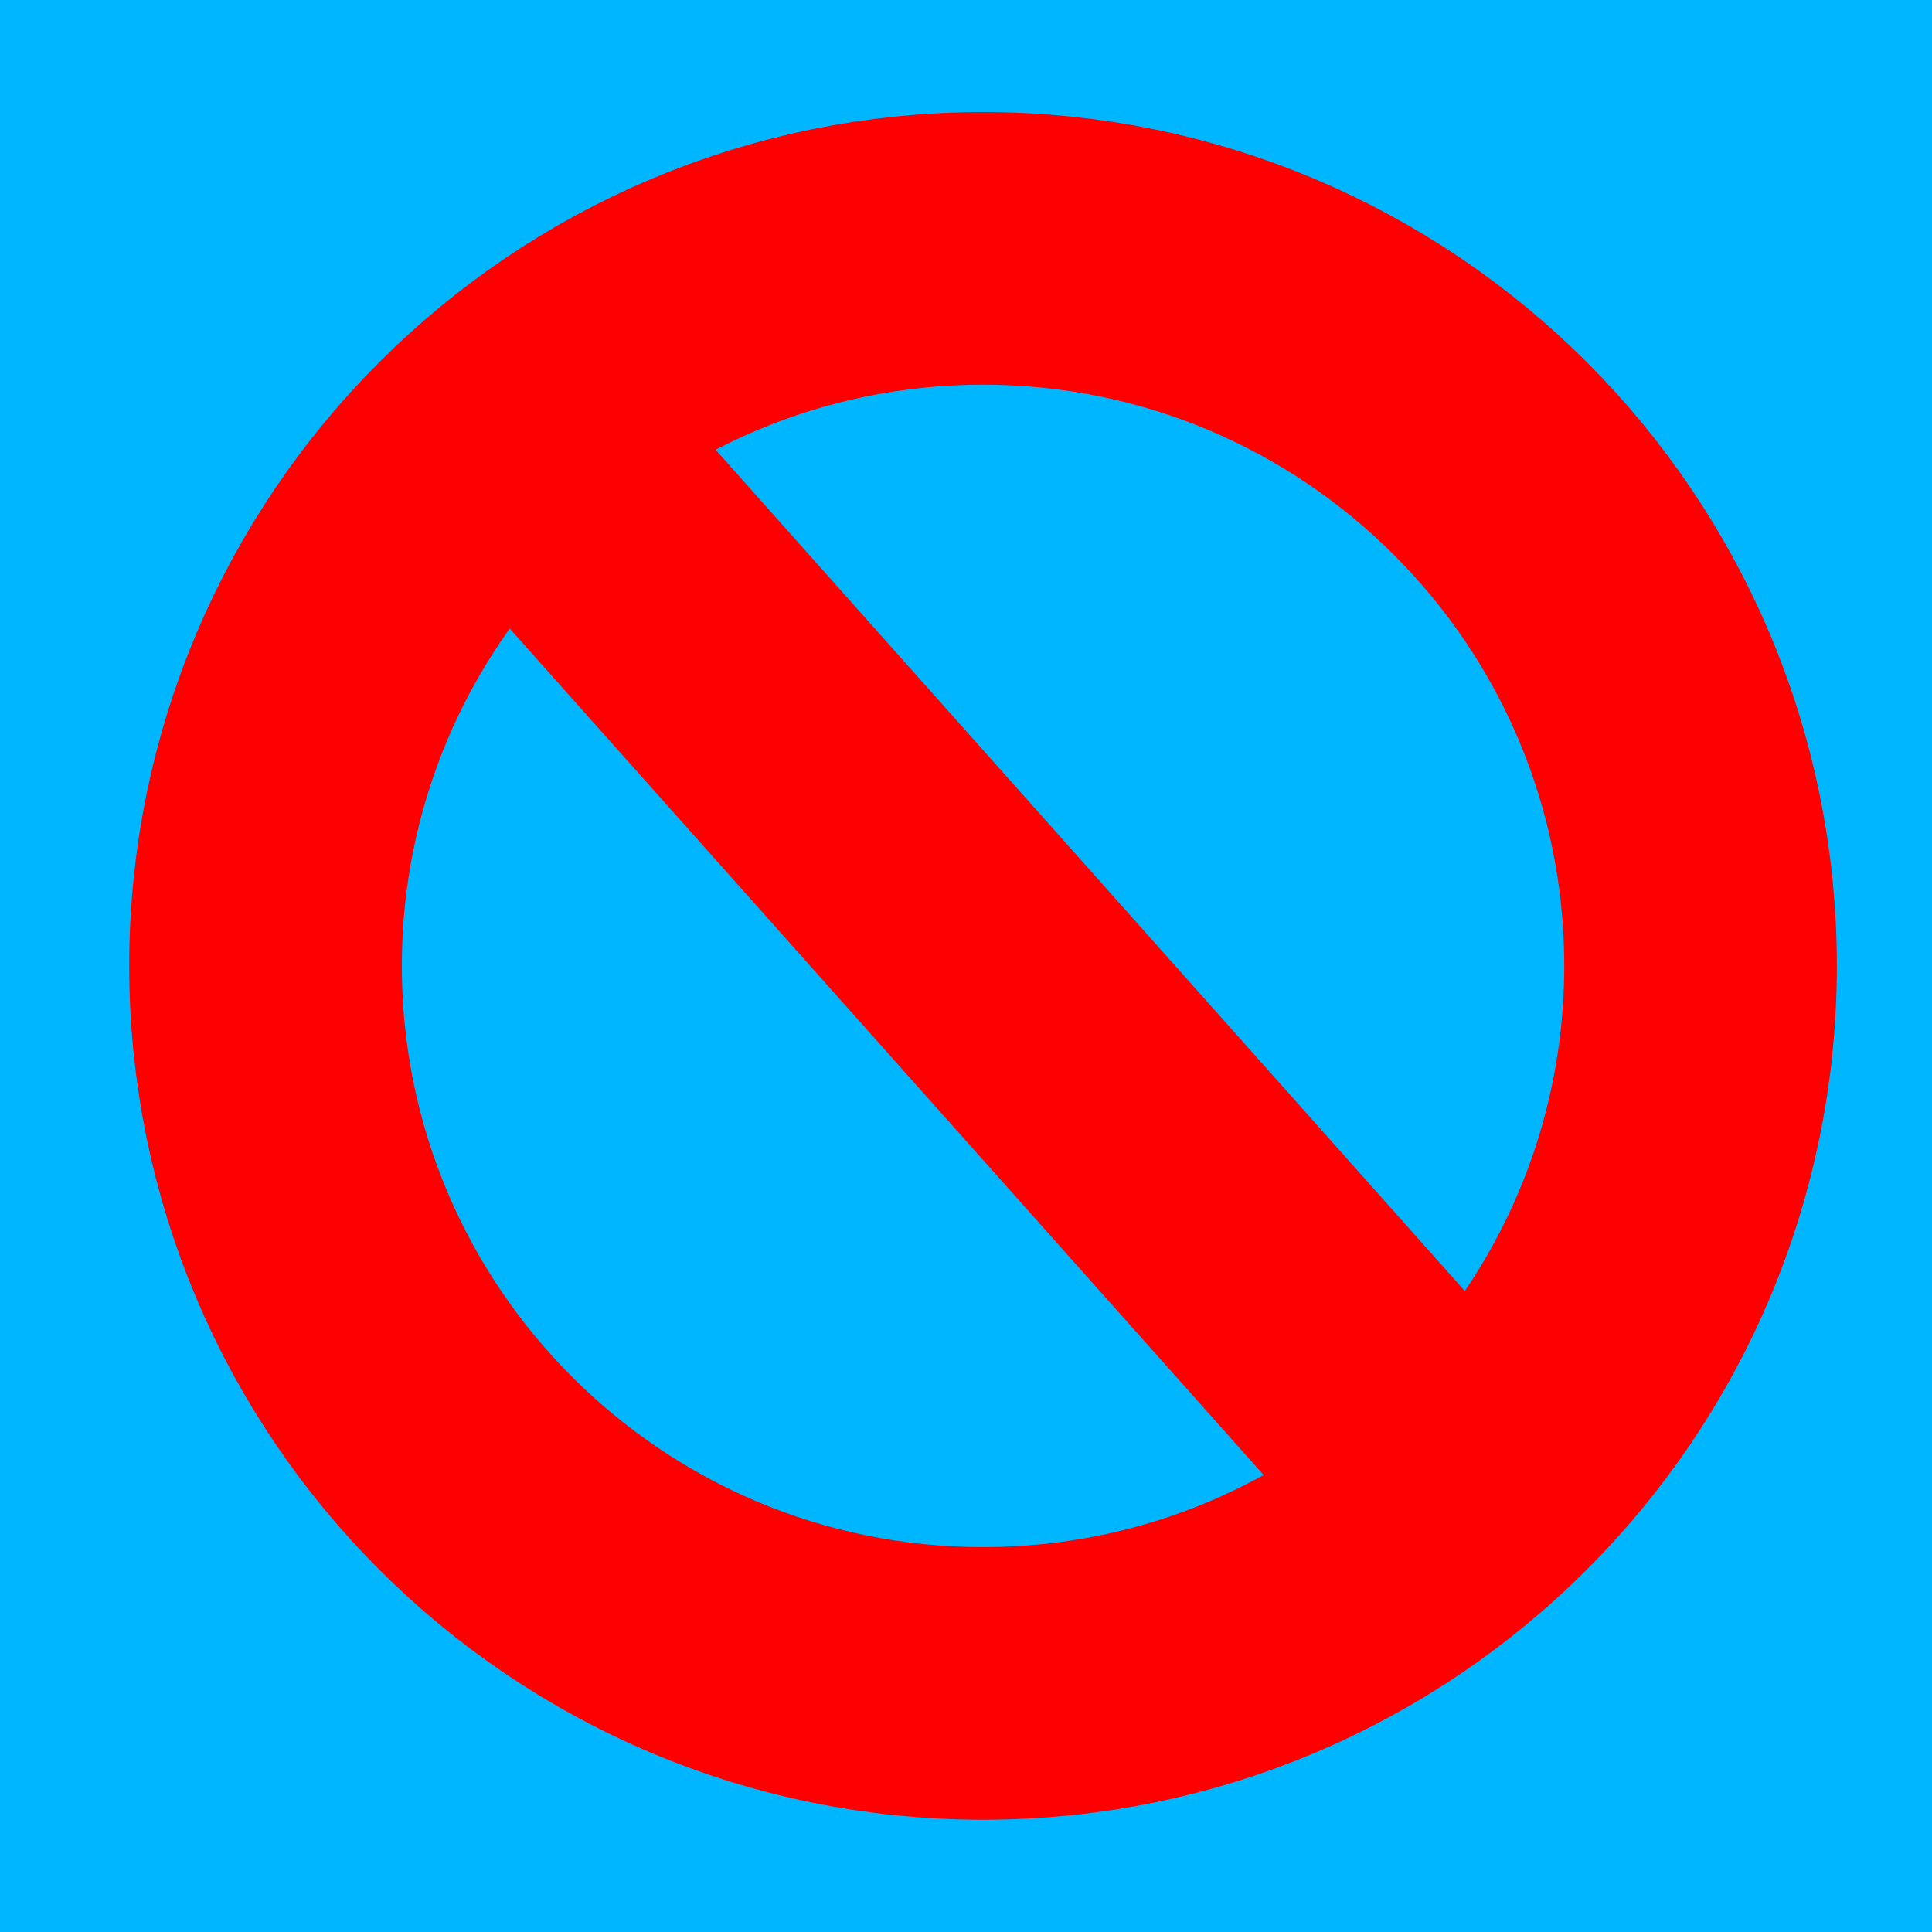
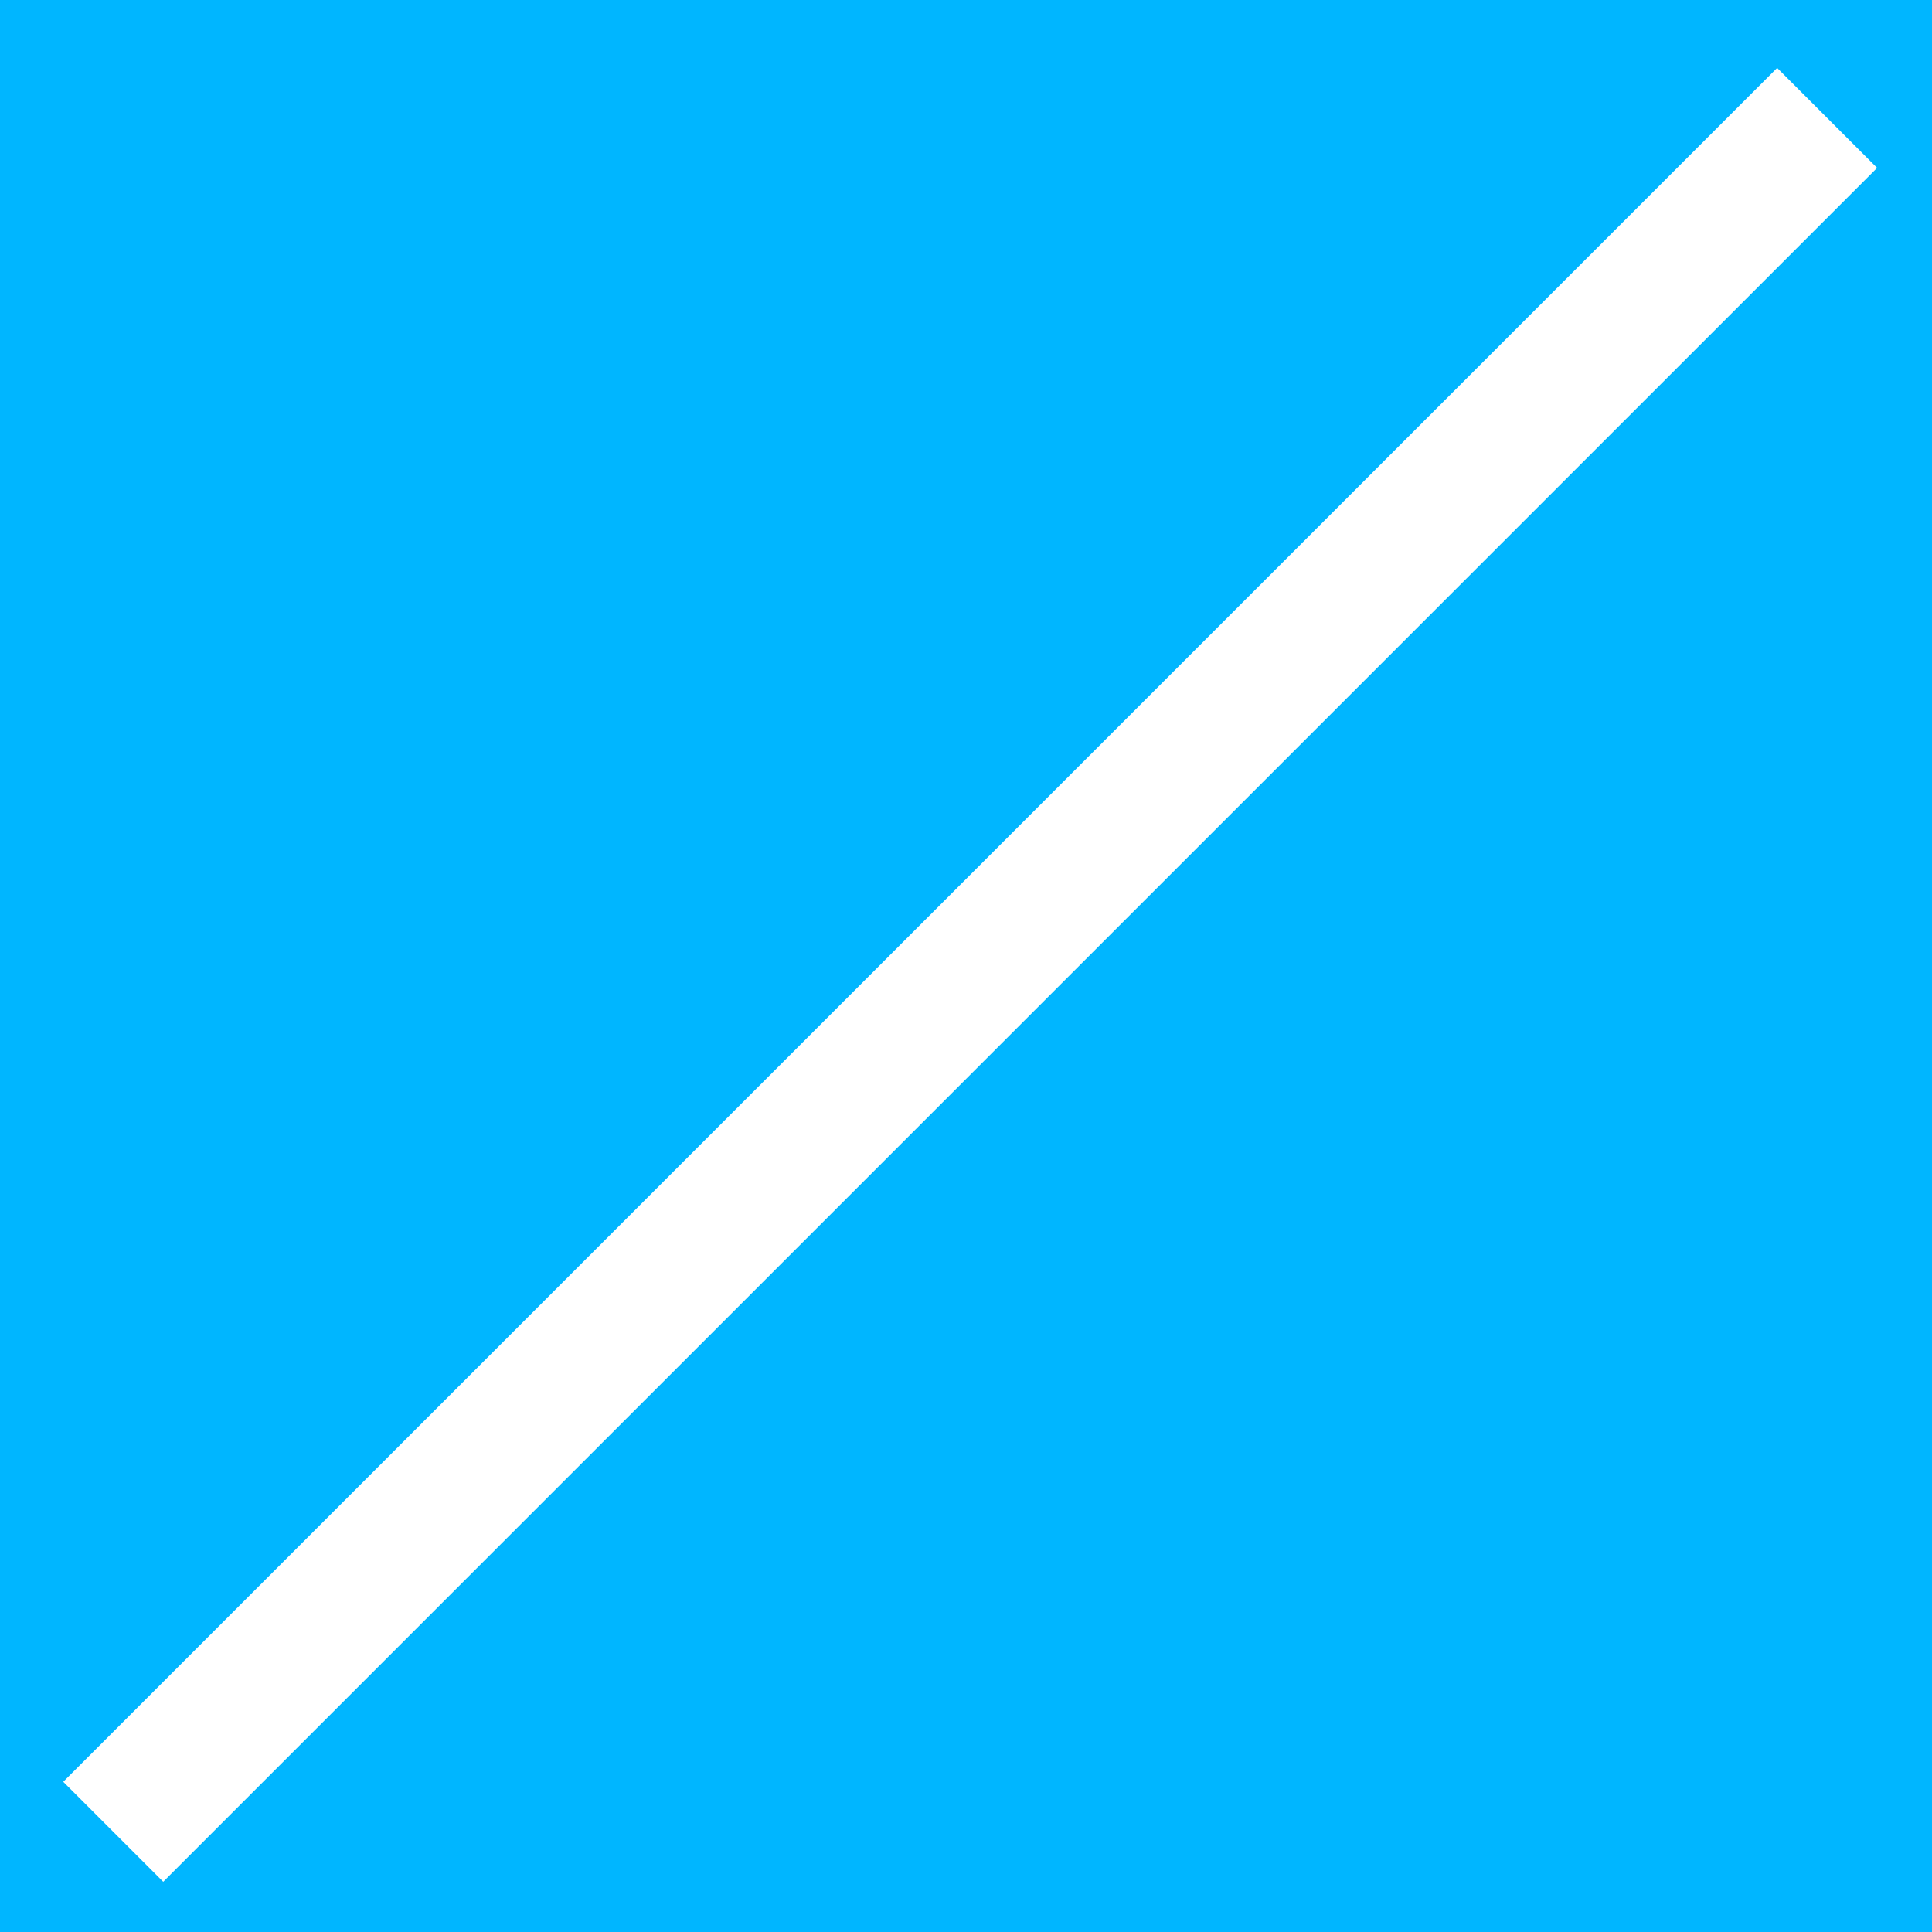
<svg xmlns="http://www.w3.org/2000/svg" width="300mm" height="300mm" viewBox="0 0 1062.992 1062.992" id="svg2" version="1.1">
  <defs id="defs4" />
  <g id="layer1" transform="translate(0,10.62992)" style="display:inline">
    <ellipse style="opacity:1;fill:#ff0000;fill-opacity:1;stroke:none;stroke-width:18;stroke-linecap:butt;stroke-linejoin:round;stroke-miterlimit:4;stroke-dasharray:none;stroke-dashoffset:76.7;stroke-opacity:1" id="path4138" cx="2088.822" cy="-929.698" rx="162.448" ry="112.147" />
    <g id="g4200" style="fill:#ff0009;fill-opacity:1" transform="translate(2010.484,-1282.791)">
      <circle r="94.005" cy="335.777" cx="423.025" id="path4140" style="opacity:1;fill:#ff0009;fill-opacity:1;stroke:none;stroke-width:18;stroke-linecap:butt;stroke-linejoin:round;stroke-miterlimit:4;stroke-dasharray:none;stroke-dashoffset:76.7;stroke-opacity:1" />
      <circle r="94.005" cy="335.777" cx="581.35" id="path4140-9" style="opacity:1;fill:#ff0009;fill-opacity:1;stroke:none;stroke-width:18;stroke-linecap:butt;stroke-linejoin:round;stroke-miterlimit:4;stroke-dasharray:none;stroke-dashoffset:76.7;stroke-opacity:1" />
      <path id="path4165" d="m 329.844,341.961 c 2.256,116.938 162.479,189.956 172.34,228.005 l 0,-241.611 z" style="fill:#ff0009;fill-opacity:1;fill-rule:evenodd;stroke:none;stroke-width:1px;stroke-linecap:butt;stroke-linejoin:miter;stroke-opacity:1" />
      <circle transform="scale(-1,1)" r="94.005" cy="335.777" cx="-581.35" id="path4140-97" style="opacity:1;fill:#ff0009;fill-opacity:1;stroke:none;stroke-width:18;stroke-linecap:butt;stroke-linejoin:round;stroke-miterlimit:4;stroke-dasharray:none;stroke-dashoffset:76.7;stroke-opacity:1" />
      <path id="path4165-2" d="M 674.531,341.961 C 672.275,458.899 512.051,531.918 502.191,569.966 l 0,-241.611 z" style="fill:#ff0009;fill-opacity:1;fill-rule:evenodd;stroke:none;stroke-width:1px;stroke-linecap:butt;stroke-linejoin:miter;stroke-opacity:1" />
    </g>
    <g id="g4230" transform="translate(2010.484,-1282.791)">
      <path id="path4213" d="m 826.817,99.598 141.107,0 0,429.152 -141.107,0 c 0,-81.656 107.288,-146.46 107.288,-215.742 0,-68.89 -107.288,-142.287 -107.288,-213.41 z" style="fill:#00b6ff;fill-opacity:1;fill-rule:evenodd;stroke:none;stroke-width:1px;stroke-linecap:butt;stroke-linejoin:miter;stroke-opacity:0" />
      <path id="path4213-7" d="m 1107.614,99.598 -141.107,0 0,429.152 141.107,0 c 0,-81.656 -107.288,-146.46 -107.288,-215.742 0,-68.89 107.288,-142.287 107.288,-213.41 z" style="fill:#00b6ff;fill-opacity:1;fill-rule:evenodd;stroke:none;stroke-width:1px;stroke-linecap:butt;stroke-linejoin:miter;stroke-opacity:0" />
    </g>
    <rect style="opacity:1;fill:#00b6ff;fill-opacity:1;stroke:none;stroke-width:18;stroke-linecap:butt;stroke-linejoin:round;stroke-miterlimit:4;stroke-dasharray:none;stroke-dashoffset:76.7;stroke-opacity:0" id="rect4234" width="1968.502" height="2043.137" x="-420.445" y="-441.804" />
  </g>
  <g id="layer2" transform="translate(0,10.62992)" style="display:inline">
    <g id="g4392" transform="translate(577.2266,372.7235)" />
    <g id="g4477" transform="matrix(1.704522,-0.2659158,0.2659158,1.704522,4191.577,830.9346)">
      <path id="path4239-8" d="m -1699.541,-189.42 a 150.079,150.079 0 0 0 -10.443,1.955 150.079,150.079 0 0 0 -28.438,9.438 150.079,150.079 0 0 0 -86.599,112.704 138.512,138.512 0 0 1 16.635,-9.092 138.512,138.512 0 0 1 94.737,-6.943 138.512,138.512 0 0 1 95.379,171.097 138.512,138.512 0 0 1 -2.798,8.255 150.079,150.079 0 0 0 90.342,-171.821 150.079,150.079 0 0 0 -168.817,-115.591 z" style="opacity:1;fill:#ffffff;fill-opacity:1;stroke:none;stroke-width:18;stroke-linecap:butt;stroke-linejoin:round;stroke-miterlimit:4;stroke-dasharray:none;stroke-dashoffset:76.7;stroke-opacity:0" />
      <path id="path4239" d="m -1799.297,-128.479 a 150.079,150.079 0 0 0 -150.08,150.078 150.079,150.079 0 0 0 7.117,45.109 l 96.016,-48.178 25.148,50.119 -94.66,47.496 a 150.079,150.079 0 0 0 116.459,55.533 150.079,150.079 0 0 0 150.078,-150.08 150.079,150.079 0 0 0 -150.078,-150.078 z" style="opacity:1;fill:#ffffff;fill-opacity:1;stroke:none;stroke-width:18;stroke-linecap:butt;stroke-linejoin:round;stroke-miterlimit:4;stroke-dasharray:none;stroke-dashoffset:76.7;stroke-opacity:0" />
      <path id="path4239-3-1-9" d="m -2443.348,-268.04 a 42.88,42.88 0 0 0 60.121,-7.926 42.88,42.88 0 0 0 -7.927,-60.122 42.88,42.88 0 0 0 -40.684,-6.251 42.88,42.88 0 0 1 7.777,59.995 42.88,42.88 0 0 1 -19.437,14.176 42.88,42.88 0 0 0 0.15,0.128 z" style="opacity:1;fill:#ffffff;fill-opacity:1;stroke:none;stroke-width:18;stroke-linecap:butt;stroke-linejoin:round;stroke-miterlimit:4;stroke-dasharray:none;stroke-dashoffset:76.7;stroke-opacity:0" transform="translate(577.2266,372.7235)" />
      <g transform="matrix(-0.9953261,0.09657138,-0.09657138,-0.9953261,-3529.943,204.891)" id="g4392-0">
        <circle style="opacity:1;fill:#ffffff;fill-opacity:1;stroke:none;stroke-width:18;stroke-linecap:butt;stroke-linejoin:round;stroke-miterlimit:4;stroke-dasharray:none;stroke-dashoffset:76.7;stroke-opacity:0" id="path4239-3-1-9-7" cx="-2074.717" cy="138.695" r="42.88" />
        <circle style="opacity:1;fill:#ffffff;fill-opacity:1;stroke:none;stroke-width:18;stroke-linecap:butt;stroke-linejoin:round;stroke-miterlimit:4;stroke-dasharray:none;stroke-dashoffset:76.7;stroke-opacity:0" id="path4239-3-1-9-6-5" cx="-2041.733" cy="188.172" r="42.88" />
      </g>
      <path id="rect4400-1" d="m -1520.476,-167.302 -70.186,44.178 27.625,48.867 72.43,-45.59 -29.869,-47.455 z" style="opacity:1;fill:#ffffff;fill-opacity:1;stroke:none;stroke-width:18;stroke-linecap:butt;stroke-linejoin:round;stroke-miterlimit:4;stroke-dasharray:none;stroke-dashoffset:76.7;stroke-opacity:0" />
      <g id="g4402" transform="translate(174.9963,356.9411)">
        <g transform="matrix(0.9984813,0.05509091,-0.05509091,0.9984813,-187.7718,-276.3745)" id="g4469">
          <g transform="translate(75.86407,-23.08906)" id="g4392-9">
            <circle style="opacity:1;fill:#ffffff;fill-opacity:1;stroke:none;stroke-width:18;stroke-linecap:butt;stroke-linejoin:round;stroke-miterlimit:4;stroke-dasharray:none;stroke-dashoffset:76.7;stroke-opacity:0" id="path4239-3-1-9-0" cx="-2074.717" cy="138.695" r="42.88" />
            <circle style="opacity:1;fill:#ffffff;fill-opacity:1;stroke:none;stroke-width:18;stroke-linecap:butt;stroke-linejoin:round;stroke-miterlimit:4;stroke-dasharray:none;stroke-dashoffset:76.7;stroke-opacity:0" id="path4239-3-1-9-6-59" cx="-2041.733" cy="188.172" r="42.88" />
          </g>
          <rect transform="matrix(0.5185169,0.8550674,-0.8536439,0.5208571,0,0)" y="1578.138" x="-930.187" height="181.413" width="39.788" id="rect4400" style="opacity:1;fill:#ffffff;fill-opacity:1;stroke:none;stroke-width:18;stroke-linecap:butt;stroke-linejoin:round;stroke-miterlimit:4;stroke-dasharray:none;stroke-dashoffset:76.7;stroke-opacity:0" />
        </g>
      </g>
    </g>
    <g id="g4314" transform="matrix(1.333333,0,0,1.333333,-1305.007,-187.4372)">
      <rect y="486.919" x="175.018" height="94.241" width="702.765" id="rect4297" style="opacity:1;fill:#ffffff;fill-opacity:1;stroke:none;stroke-width:280;stroke-linecap:butt;stroke-linejoin:round;stroke-miterlimit:4;stroke-dasharray:none;stroke-dashoffset:76.7;stroke-opacity:1" />
      <rect transform="matrix(0,1,-1,0,0,0)" y="-573.521" x="182.657" height="94.241" width="702.765" id="rect4297-4" style="display:inline;opacity:1;fill:#ffffff;fill-opacity:1;stroke:none;stroke-width:280;stroke-linecap:butt;stroke-linejoin:round;stroke-miterlimit:4;stroke-dasharray:none;stroke-dashoffset:76.7;stroke-opacity:1" />
    </g>
    <g id="g4330" transform="translate(1000.947,-526.3596)">
      <ellipse ry="137.322" rx="91.548" cy="198.812" cx="535.825" id="path4318" style="opacity:1;fill:#ffffff;fill-opacity:1;stroke:none;stroke-width:280;stroke-linecap:butt;stroke-linejoin:round;stroke-miterlimit:4;stroke-dasharray:none;stroke-dashoffset:76.7;stroke-opacity:1" />
      <path id="path4320" d="m 492.743,298.438 c 0,0 -61.929,153.477 -59.237,228.87 2.693,75.392 177.711,188.481 148.092,255.796 -29.618,67.315 -293.492,228.87 -293.492,228.87 0,0 323.11,-26.926 398.503,-150.785 C 762.002,737.33 718.921,578.467 665.069,519.23 611.217,459.993 570.828,306.516 570.828,306.516 Z" style="fill:#ffffff;fill-opacity:1;fill-rule:evenodd;stroke:none;stroke-width:1px;stroke-linecap:butt;stroke-linejoin:miter;stroke-opacity:1" />
      <path id="path4322" d="m 487.358,379.216 c 0,0 -56.544,35.004 -102.318,-26.926 -45.774,-61.929 48.467,-126.552 10.77,-153.477 -37.696,-26.926 -175.018,118.474 -88.855,185.788 86.163,67.315 166.94,67.315 166.94,67.315 z" style="fill:#ffffff;fill-opacity:1;fill-rule:evenodd;stroke:none;stroke-width:1px;stroke-linecap:butt;stroke-linejoin:miter;stroke-opacity:1" />
      <path id="path4324" d="m 573.521,376.523 c 0,0 123.859,13.463 134.629,-51.159 10.77,-64.622 -53.852,-172.326 -21.541,-166.94 32.311,5.385 180.403,105.011 115.781,172.326 -64.622,67.315 -223.485,102.318 -223.485,102.318 z" style="fill:#ffffff;fill-opacity:1;fill-rule:evenodd;stroke:none;stroke-width:1px;stroke-linecap:butt;stroke-linejoin:miter;stroke-opacity:1" />
      <path id="path4326" d="m 503.514,600.008 c 0,0 -191.174,-51.159 -215.407,56.544 -24.233,107.703 -96.933,296.184 -8.078,245.025 88.855,-51.159 -16.156,-185.788 102.318,-218.099 118.474,-32.311 180.403,-5.385 180.403,-5.385 z" style="fill:#ffffff;fill-opacity:1;fill-rule:evenodd;stroke:none;stroke-width:1px;stroke-linecap:butt;stroke-linejoin:miter;stroke-opacity:1" />
      <path id="path4328" d="m 673.147,575.774 c 0,0 61.929,-129.244 150.785,-32.311 88.855,96.933 185.788,395.81 105.011,347.344 C 848.165,842.34 910.094,667.322 807.776,659.245 705.458,651.167 665.069,635.011 665.069,635.011 Z" style="fill:#ffffff;fill-opacity:1;fill-rule:evenodd;stroke:none;stroke-width:1px;stroke-linecap:butt;stroke-linejoin:miter;stroke-opacity:1" />
    </g>
    <path style="fill:#ffffff;fill-opacity:1;fill-rule:evenodd;stroke:none;stroke-width:1px;stroke-linecap:butt;stroke-linejoin:miter;stroke-opacity:1" d="m -818.546,-757.056 c 0,0 -8.078,293.492 45.773,463.125 53.852,169.633 169.633,285.414 169.633,285.414 l 16.156,-99.625 61.93,134.629 48.465,-172.326 105.012,172.326 86.162,-148.092 72.701,156.17 c 0,0 210.022,-172.327 258.488,-290.801 48.467,-118.474 0,-479.279 0,-479.279 l -137.322,185.787 -99.625,-177.709 -86.164,166.939 -86.162,-177.711 -115.781,172.326 -64.623,-180.404 -161.555,196.559 -113.088,-207.328 z m 166.939,309.646 c 0,0 48.468,5.386 86.164,8.078 37.696,2.693 70.006,99.627 70.006,99.627 0,0 -91.548,13.463 -134.629,-13.463 -43.081,-26.926 -21.541,-94.242 -21.541,-94.242 z m 535.906,1.031 c 0,0 21.54,67.314 -21.541,94.24 -43.081,26.926 -134.629,13.463 -134.629,13.463 0,0 32.312,-96.932 70.008,-99.625 37.696,-2.693 86.162,-8.078 86.162,-8.078 z" id="path4338" />
    <g id="g4394" transform="translate(-1028.568,640.8355)">
      <rect ry="51.159" y="201.505" x="158.863" height="123.859" width="767.387" id="rect4359" style="opacity:1;fill:#ffffff;fill-opacity:1;stroke:none;stroke-width:280;stroke-linecap:butt;stroke-linejoin:round;stroke-miterlimit:4;stroke-dasharray:none;stroke-dashoffset:76.7;stroke-opacity:1" />
      <rect ry="51.159" y="433.067" x="158.863" height="123.859" width="767.387" id="rect4359-4" style="display:inline;opacity:1;fill:#ffffff;fill-opacity:1;stroke:none;stroke-width:280;stroke-linecap:butt;stroke-linejoin:round;stroke-miterlimit:4;stroke-dasharray:none;stroke-dashoffset:76.7;stroke-opacity:1" />
      <rect ry="51.159" y="664.63" x="158.863" height="123.859" width="767.387" id="rect4359-4-2" style="display:inline;opacity:1;fill:#ffffff;fill-opacity:1;stroke:none;stroke-width:280;stroke-linecap:butt;stroke-linejoin:round;stroke-miterlimit:4;stroke-dasharray:none;stroke-dashoffset:76.7;stroke-opacity:1" />
    </g>
  </g>
  <g id="layer3" style="display:inline">
    <g id="g4167" transform="translate(-1022.419,53.31049)">
      <rect y="86.268" x="447.427" height="586.415" width="165.643" id="rect4161" style="opacity:1;fill:#ffffff;fill-opacity:1;stroke:none;stroke-width:18;stroke-linecap:butt;stroke-linejoin:round;stroke-miterlimit:4;stroke-dasharray:none;stroke-dashoffset:76.7;stroke-opacity:0" />
      <rect y="647.932" x="237.993" height="121.853" width="565.472" id="rect4163" style="opacity:1;fill:#ffffff;fill-opacity:1;stroke:none;stroke-width:18;stroke-linecap:butt;stroke-linejoin:round;stroke-miterlimit:4;stroke-dasharray:none;stroke-dashoffset:76.7;stroke-opacity:0" />
      <rect y="752.649" x="464.563" height="232.281" width="137.084" id="rect4165" style="opacity:1;fill:#ffffff;fill-opacity:1;stroke:none;stroke-width:18;stroke-linecap:butt;stroke-linejoin:round;stroke-miterlimit:4;stroke-dasharray:none;stroke-dashoffset:76.7;stroke-opacity:0" />
    </g>
    <path style="fill:#ffffff;fill-opacity:1;fill-rule:evenodd;stroke:none;stroke-width:1px;stroke-linecap:butt;stroke-linejoin:miter;stroke-opacity:1" d="m -942.453,270.951 803.465,-13.328 C -153.768,908.892 -326.78,1062.311 -548.336,1062.992 -943.731,966.081 -937.41,614.919 -942.453,270.951 Z" id="path4172" />
    <circle style="opacity:1;fill:none;fill-opacity:1;stroke:#ffe100;stroke-width:280;stroke-linecap:butt;stroke-linejoin:round;stroke-miterlimit:4;stroke-dasharray:none;stroke-dashoffset:76.7;stroke-opacity:1" id="path4174" cx="-655.909" cy="768.832" r="290.352" />
    <path style="fill:#ee5537;fill-opacity:1;fill-rule:evenodd;stroke:none;stroke-width:1px;stroke-linecap:butt;stroke-linejoin:miter;stroke-opacity:1" d="m -438.125,1087.743 -301.691,-146.409 -99.824,-465.847 170.811,-341.621 -28.838,235.142 195.212,219.614 122.008,-210.74 164.156,303.91 -124.226,295.036 z" id="path4176" />
    <path style="fill:#3742ee;fill-opacity:1;fill-rule:evenodd;stroke:none;stroke-width:1px;stroke-linecap:butt;stroke-linejoin:miter;stroke-opacity:1" d="m -1075.729,817.766 184.999,258.553 300.903,-474.757 202.831,300.903 227.349,-414.577 102.53,64.638 -37.892,-361.083 -303.132,64.638 78.012,84.699 -104.759,191.686 -173.855,-171.626 -260.782,526.022 z" id="path4178" />
    <g id="g4197" transform="matrix(1.259928,0,0,1.259928,-1211.109,137.0544)">
      <path id="path4180" d="M 140.892,331.877 144.7,269.047 342.71,185.273 685.421,309.029 931.03,210.024 925.318,299.51 700.652,387.091 352.23,274.758 Z" style="fill:#cf37ee;fill-opacity:1;fill-rule:evenodd;stroke:none;stroke-width:1px;stroke-linecap:butt;stroke-linejoin:miter;stroke-opacity:1" />
      <path id="path4180-6" d="M 139.94,604.141 143.748,541.311 341.758,457.537 684.469,581.294 930.078,482.289 924.366,571.774 699.7,659.356 351.278,547.023 Z" style="fill:#cf37ee;fill-opacity:1;fill-rule:evenodd;stroke:none;stroke-width:1px;stroke-linecap:butt;stroke-linejoin:miter;stroke-opacity:1" />
    </g>
    <path style="fill:#ccfdff;fill-opacity:1;fill-rule:evenodd;stroke:none;stroke-width:1px;stroke-linecap:butt;stroke-linejoin:miter;stroke-opacity:1" d="m -932.934,402.323 131.372,89.485 102.813,-118.045 -59.022,-198.01 99.005,-20.943 53.31,217.05 247.513,1.904 260.841,-203.722 43.791,102.813 -230.377,148.508 79.966,150.412 135.18,11.424 -7.616,224.666 -140.892,-59.022 -133.276,148.508 17.136,169.451 -131.372,32.367 -22.847,-158.028 -224.666,-81.87 -199.914,159.931 -68.542,-215.146 180.875,-34.271 -7.616,-146.604 -175.163,-112.333 z" id="path4201" />
    <path style="fill:#fff756;fill-opacity:1;fill-rule:evenodd;stroke:none;stroke-width:1px;stroke-linecap:butt;stroke-linejoin:miter;stroke-opacity:1" d="m -704.46,217.64 531.201,-5.712 -357.942,453.139 297.016,11.424 -449.331,456.947 121.853,-336.998 -268.456,-7.616 z" id="path4205" />
    <g id="g4274" transform="translate(-1077.633,173.2591)">
      <circle r="184.683" cy="503.232" cx="508.354" id="path4207" style="opacity:1;fill:#ffc856;fill-opacity:1;stroke:none;stroke-width:280;stroke-linecap:butt;stroke-linejoin:round;stroke-miterlimit:4;stroke-dasharray:none;stroke-dashoffset:76.7;stroke-opacity:1" />
      <ellipse ry="123.756" rx="44.743" cy="156.714" cx="513.113" id="path4209" style="opacity:1;fill:#ffc856;fill-opacity:1;stroke:none;stroke-width:280;stroke-linecap:butt;stroke-linejoin:round;stroke-miterlimit:4;stroke-dasharray:none;stroke-dashoffset:76.7;stroke-opacity:1" />
      <ellipse transform="matrix(0.7071068,0.7071068,-0.7071068,0.7071068,0,0)" ry="123.756" rx="44.743" cy="-360.389" cx="703.182" id="path4209-9" style="opacity:1;fill:#ffc856;fill-opacity:1;stroke:none;stroke-width:280;stroke-linecap:butt;stroke-linejoin:round;stroke-miterlimit:4;stroke-dasharray:none;stroke-dashoffset:76.7;stroke-opacity:1" />
      <ellipse transform="matrix(0,1,-1,0,0,0)" ry="123.756" rx="44.743" cy="-857.607" cx="494.785" id="path4209-0" style="opacity:1;fill:#ffc856;fill-opacity:1;stroke:none;stroke-width:280;stroke-linecap:butt;stroke-linejoin:round;stroke-miterlimit:4;stroke-dasharray:none;stroke-dashoffset:76.7;stroke-opacity:1" />
      <ellipse transform="matrix(-0.7071068,0.7071068,-0.7071068,-0.7071068,0,0)" ry="123.756" rx="44.743" cy="-1064.662" cx="-27.011" id="path4209-9-6" style="opacity:1;fill:#ffc856;fill-opacity:1;stroke:none;stroke-width:280;stroke-linecap:butt;stroke-linejoin:round;stroke-miterlimit:4;stroke-dasharray:none;stroke-dashoffset:76.7;stroke-opacity:1" />
      <ellipse transform="scale(-1,-1)" ry="123.756" rx="44.743" cy="-837.314" cx="-497.346" id="path4209-99" style="opacity:1;fill:#ffc856;fill-opacity:1;stroke:none;stroke-width:280;stroke-linecap:butt;stroke-linejoin:round;stroke-miterlimit:4;stroke-dasharray:none;stroke-dashoffset:76.7;stroke-opacity:1" />
      <ellipse transform="matrix(-0.7071068,-0.7071068,0.7071068,-0.7071068,0,0)" ry="123.756" rx="44.743" cy="-348.771" cx="-714.204" id="path4209-9-8" style="opacity:1;fill:#ffc856;fill-opacity:1;stroke:none;stroke-width:280;stroke-linecap:butt;stroke-linejoin:round;stroke-miterlimit:4;stroke-dasharray:none;stroke-dashoffset:76.7;stroke-opacity:1" />
      <ellipse transform="matrix(0,-1,1,0,0,0)" ry="123.756" rx="44.743" cy="152.852" cx="-499.244" id="path4209-0-3" style="opacity:1;fill:#ffc856;fill-opacity:1;stroke:none;stroke-width:280;stroke-linecap:butt;stroke-linejoin:round;stroke-miterlimit:4;stroke-dasharray:none;stroke-dashoffset:76.7;stroke-opacity:1" />
      <ellipse transform="matrix(0.7071068,-0.7071068,0.7071068,0.7071068,0,0)" ry="123.756" rx="44.743" cy="352.724" cx="-15.393" id="path4209-9-6-4" style="opacity:1;fill:#ffc856;fill-opacity:1;stroke:none;stroke-width:280;stroke-linecap:butt;stroke-linejoin:round;stroke-miterlimit:4;stroke-dasharray:none;stroke-dashoffset:76.7;stroke-opacity:1" />
    </g>
    <circle style="opacity:1;fill:#848484;fill-opacity:1;stroke:none;stroke-width:280;stroke-linecap:butt;stroke-linejoin:round;stroke-miterlimit:4;stroke-dasharray:none;stroke-dashoffset:76.7;stroke-opacity:1" id="path4285" cx="-598.791" cy="709.81" r="132.324" />
-     <g id="g4204">
+     <g id="g4204" transform="translate(157.8974,-1083.75)">
      <circle r="394.775" cy="531.445" cx="540.873" id="path4200" style="opacity:1;fill:none;fill-opacity:1;stroke:#ff0000;stroke-width:150;stroke-linecap:butt;stroke-linejoin:round;stroke-miterlimit:4;stroke-dasharray:none;stroke-dashoffset:76.7;stroke-opacity:1" />
-       <path id="path4202" d="m 285.979,239.249 531.548,596.825" style="fill:none;fill-rule:evenodd;stroke:#ff0000;stroke-width:150;stroke-linecap:butt;stroke-linejoin:miter;stroke-opacity:1;stroke-miterlimit:4;stroke-dasharray:none" />
+       <path id="path4202" d="m 285.979,239.249 531.548,596.825" style="fill:none;fill-rule:evenodd;stroke:#ff0000;stroke-width:150;stroke-linecap:butt;stroke-linejoin:miter;stroke-miterlimit:4;stroke-dasharray:none;stroke-opacity:1" />
    </g>
+     <rect style="opacity:1;fill:#ffffff;fill-opacity:1;stroke:none;stroke-width:150;stroke-linecap:butt;stroke-linejoin:round;stroke-miterlimit:4;stroke-dasharray:none;stroke-dashoffset:76.7;stroke-opacity:1" id="rect4203" width="1333.595" height="77.793" x="-668.613" y="717.827" ry="38.896" rx="0" transform="matrix(0.7071068,-0.7071068,0.7071068,0.7071068,0,0)" />
  </g>
</svg>
